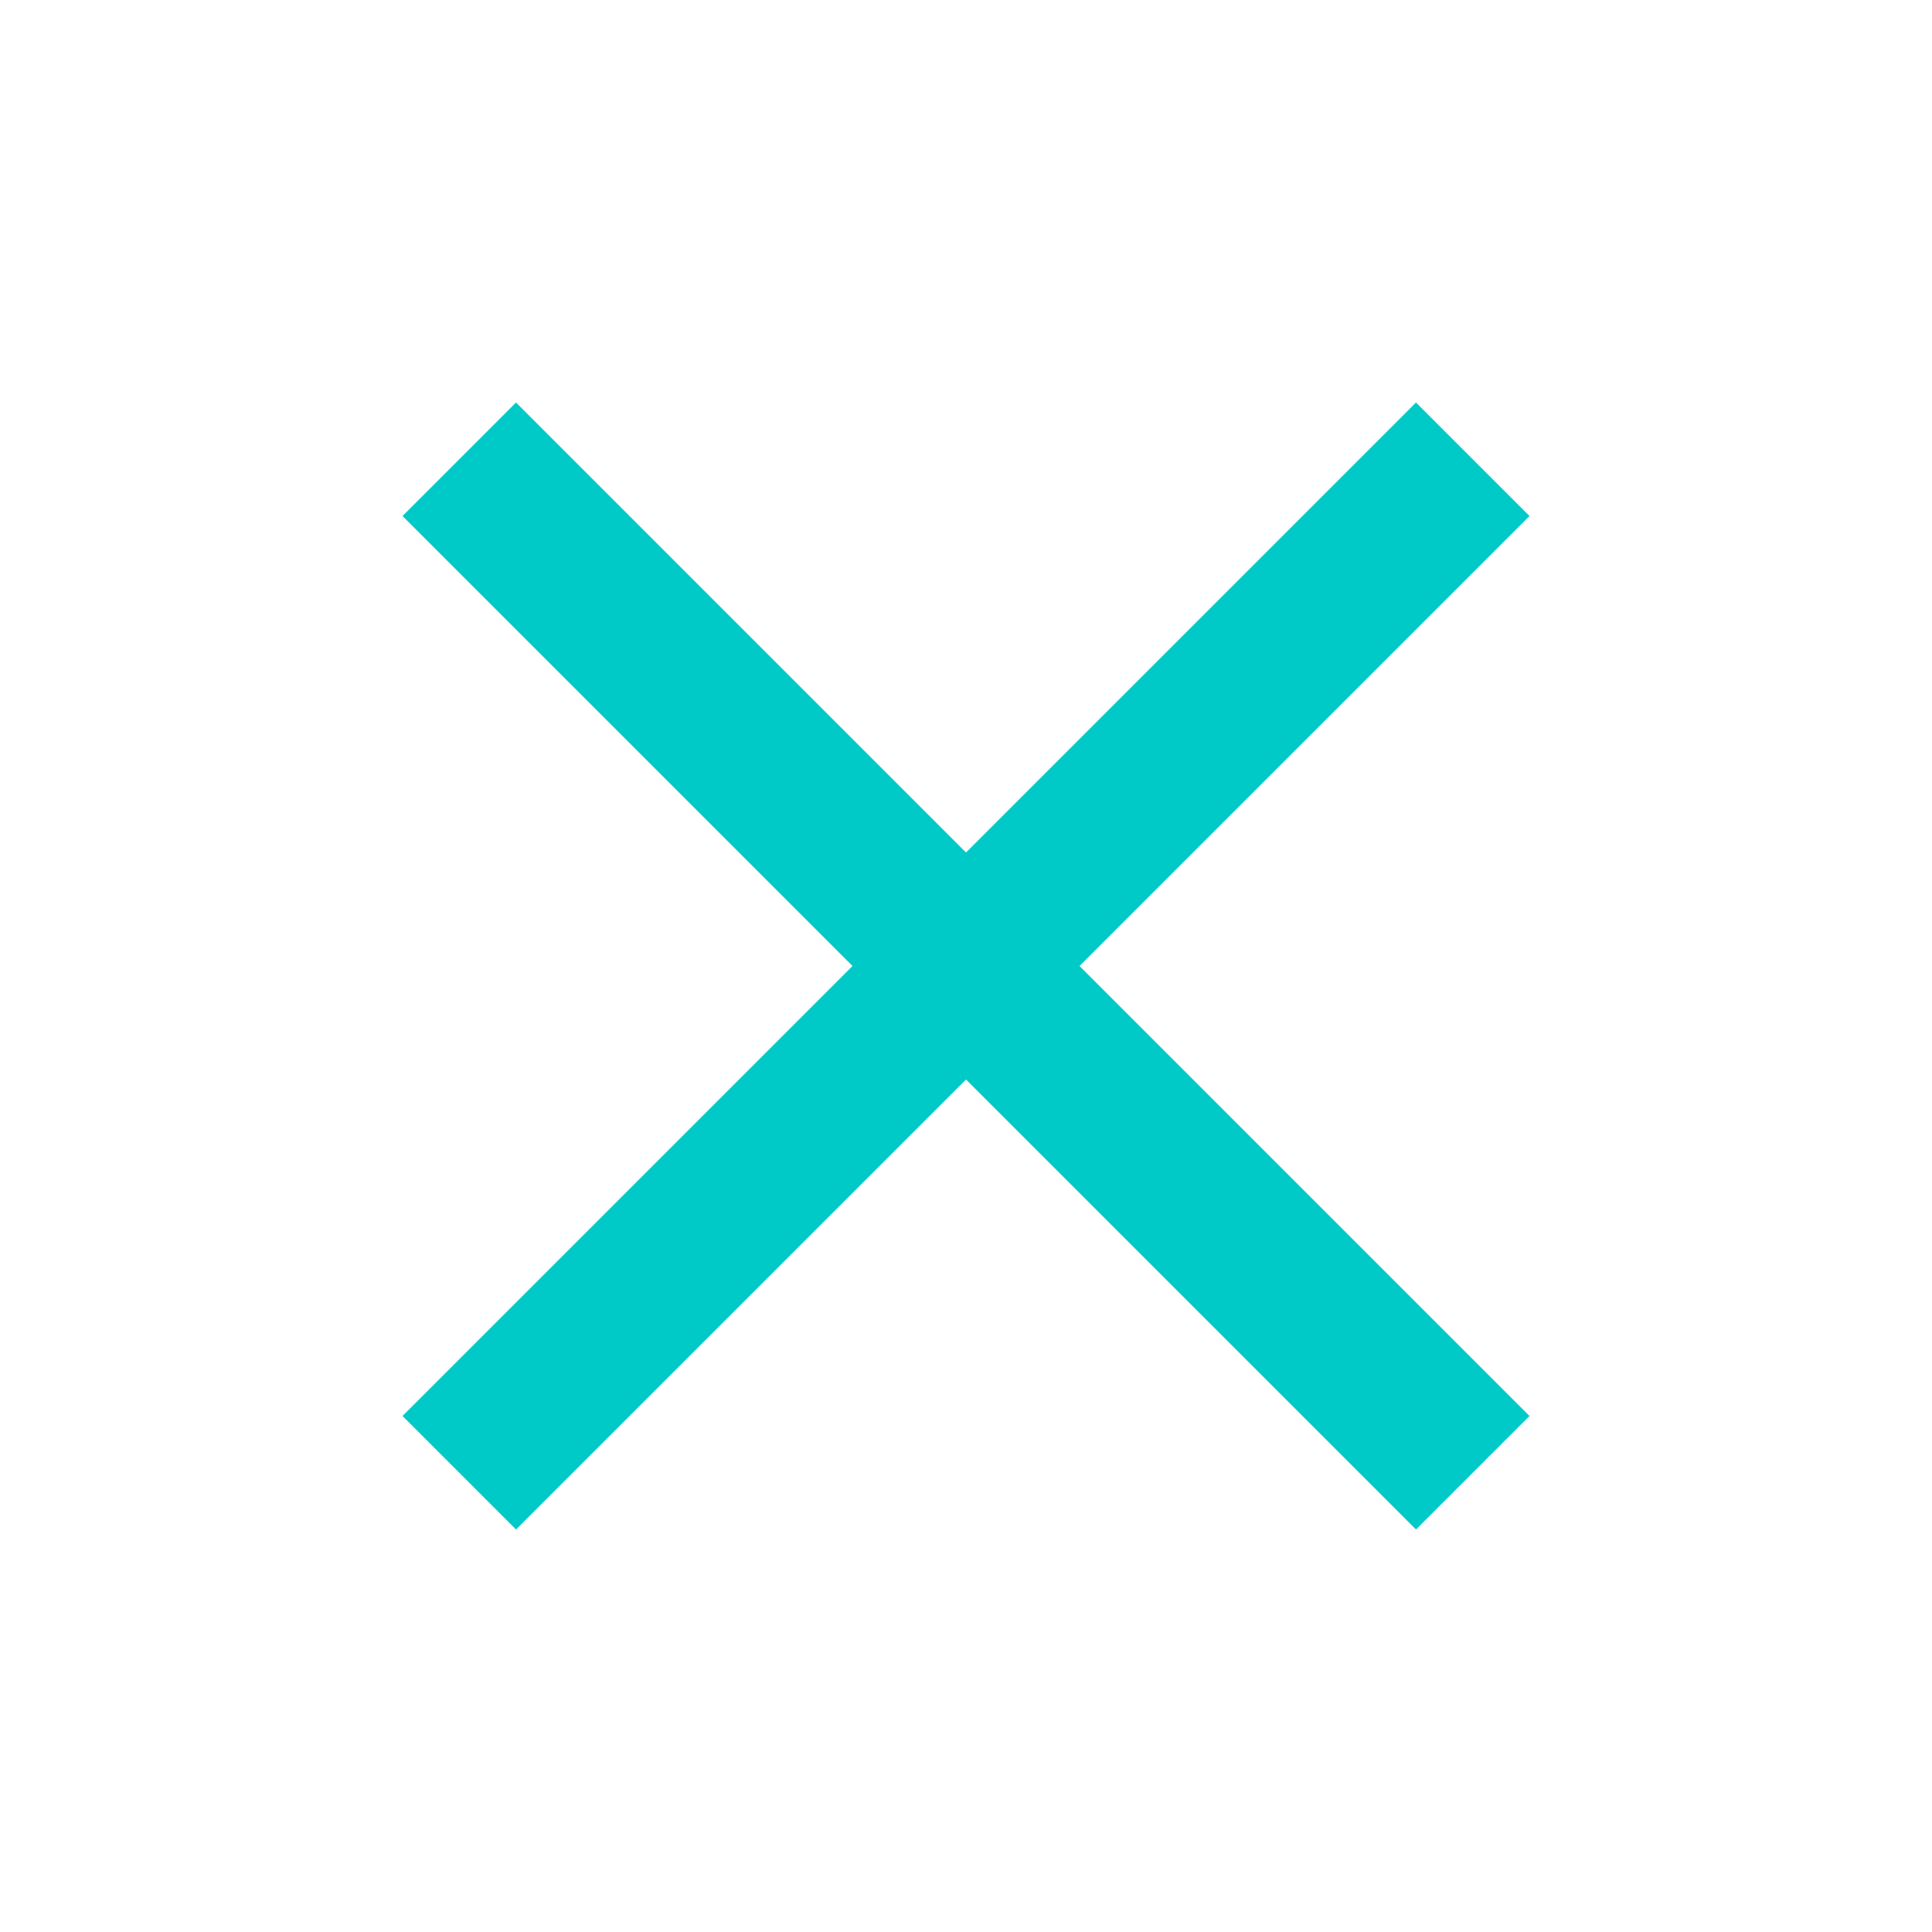
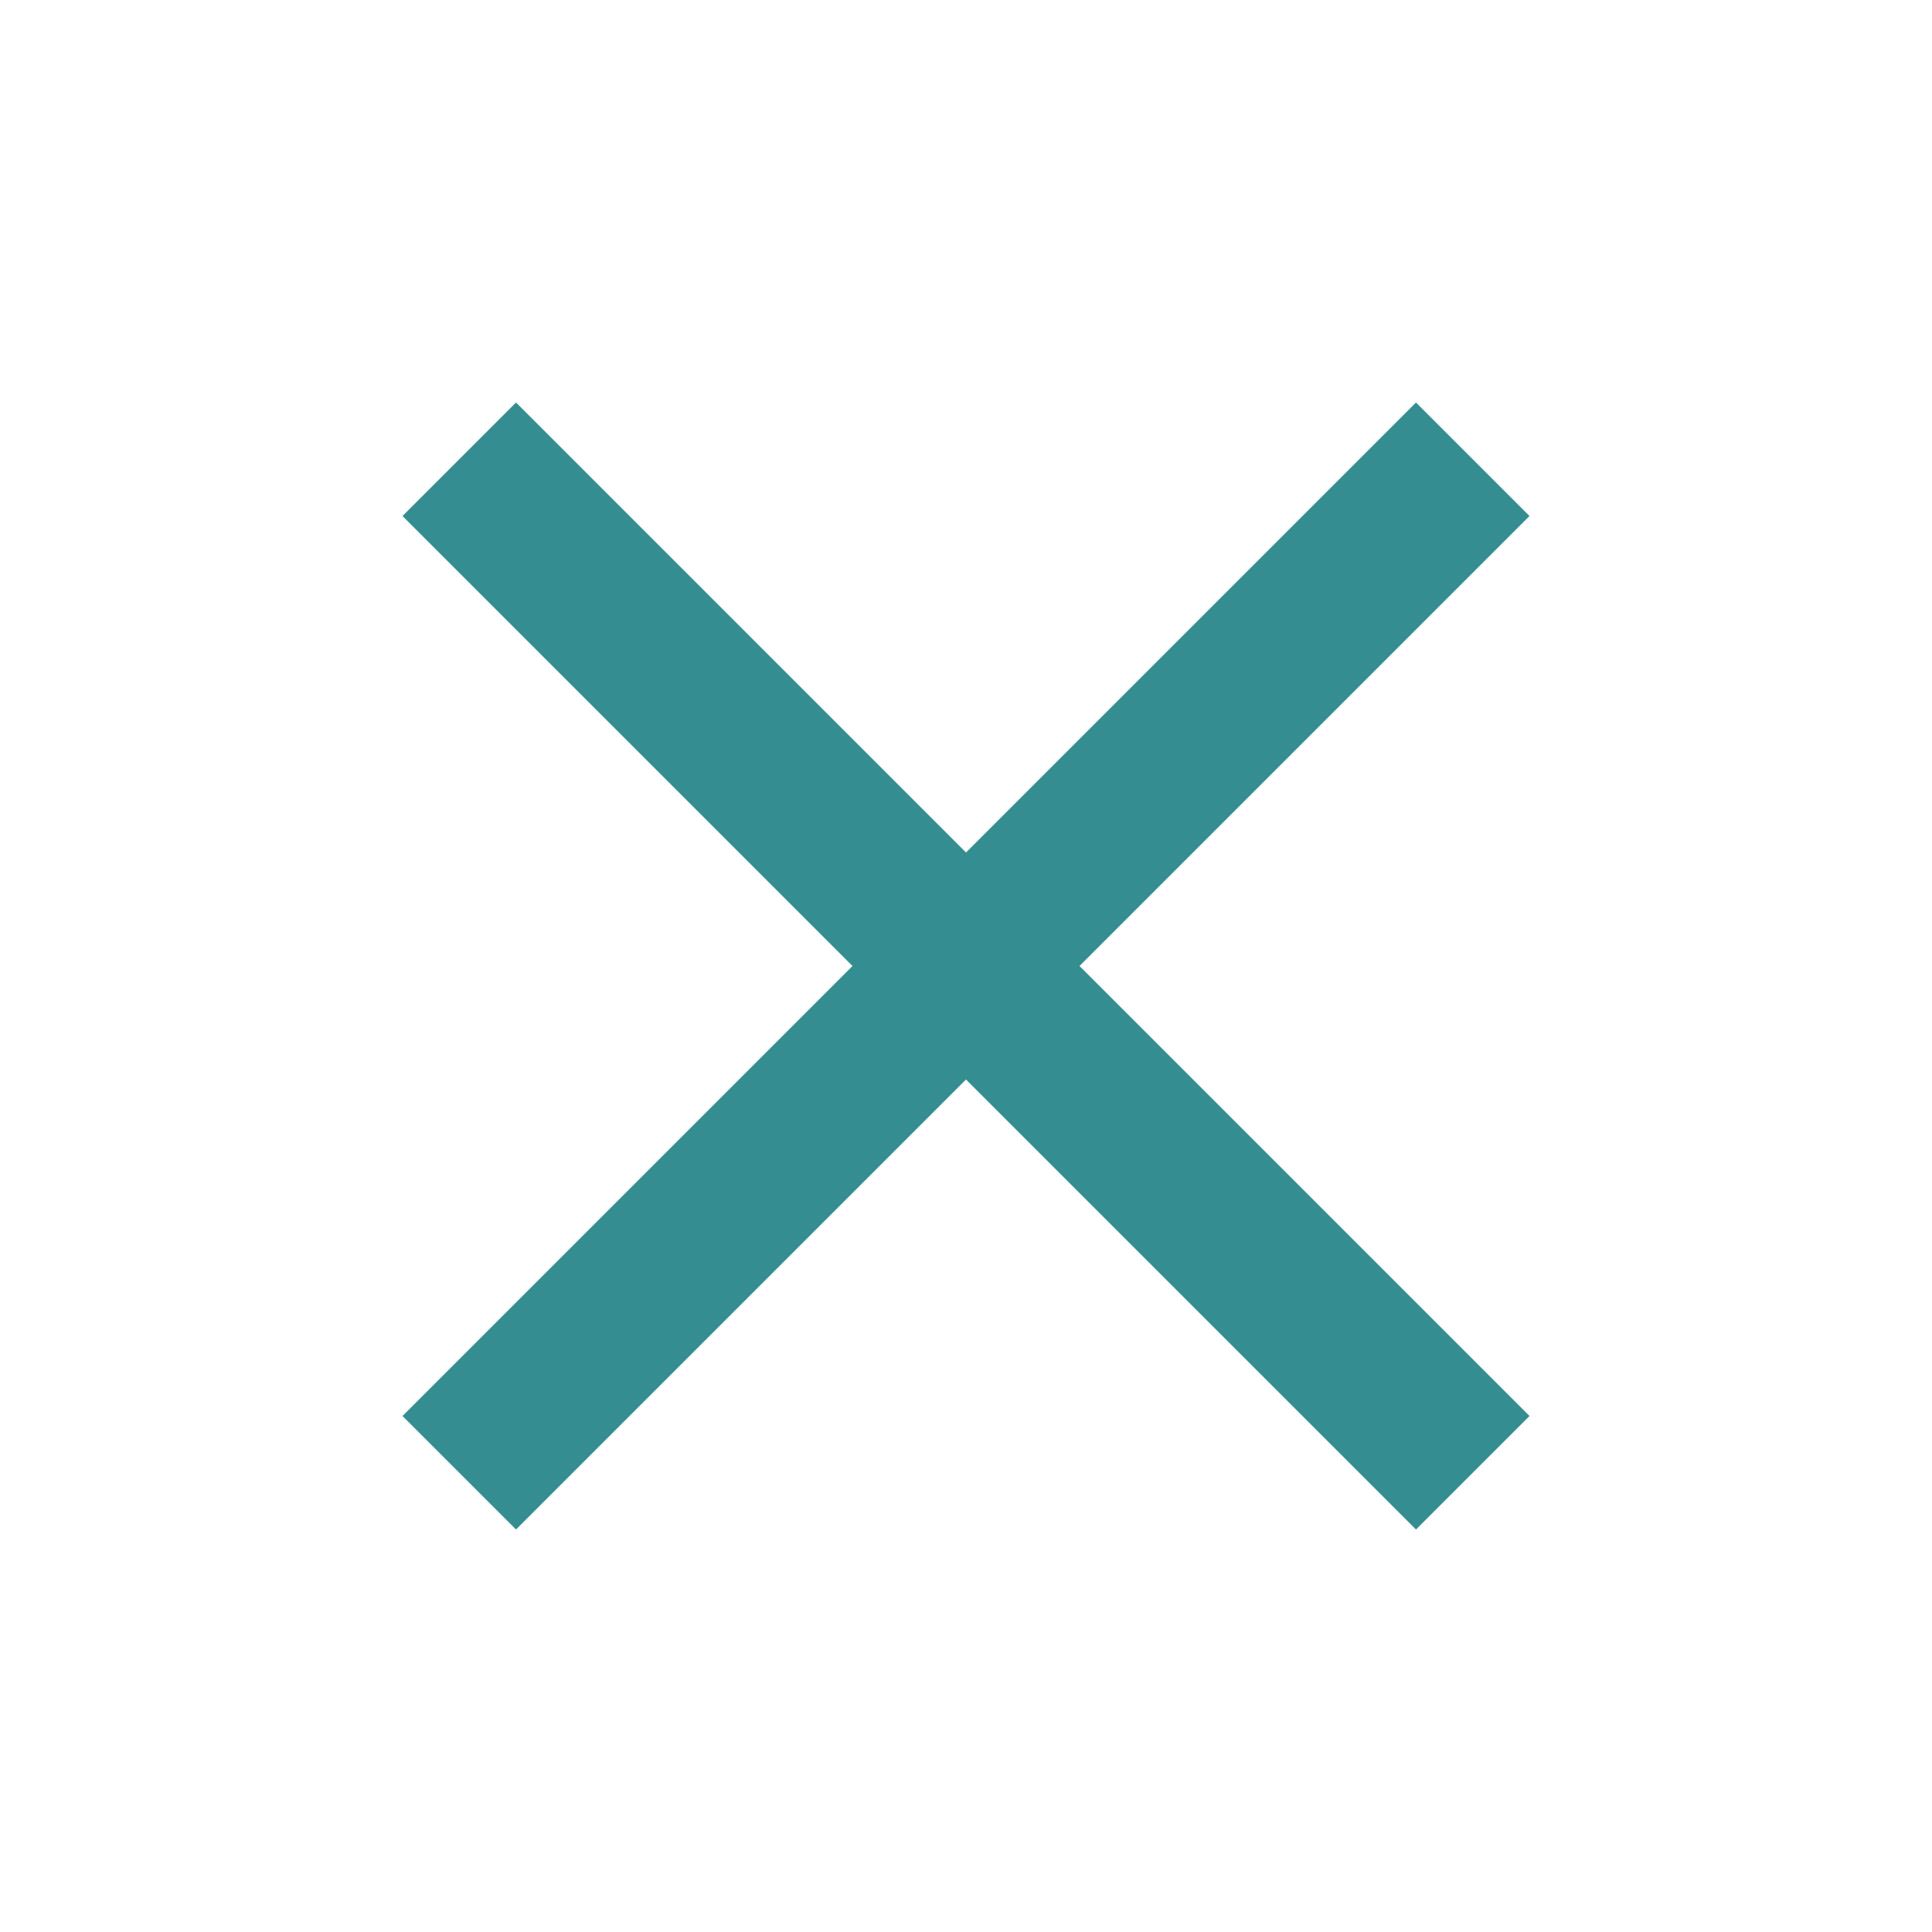
- <svg xmlns="http://www.w3.org/2000/svg" height="24px" viewBox="0 0 24 24" width="24px" fill="#00CAC7">
+ <svg xmlns="http://www.w3.org/2000/svg" height="24px" viewBox="0 0 24 24" width="24px" fill="#348e91">
  <path d="M0 0h24v24H0z" fill="none" />
  <path d="M19 6.41L17.59 5 12 10.59 6.41 5 5 6.41 10.59 12 5 17.59 6.41 19 12 13.41 17.59 19 19 17.59 13.41 12z" />
</svg>
